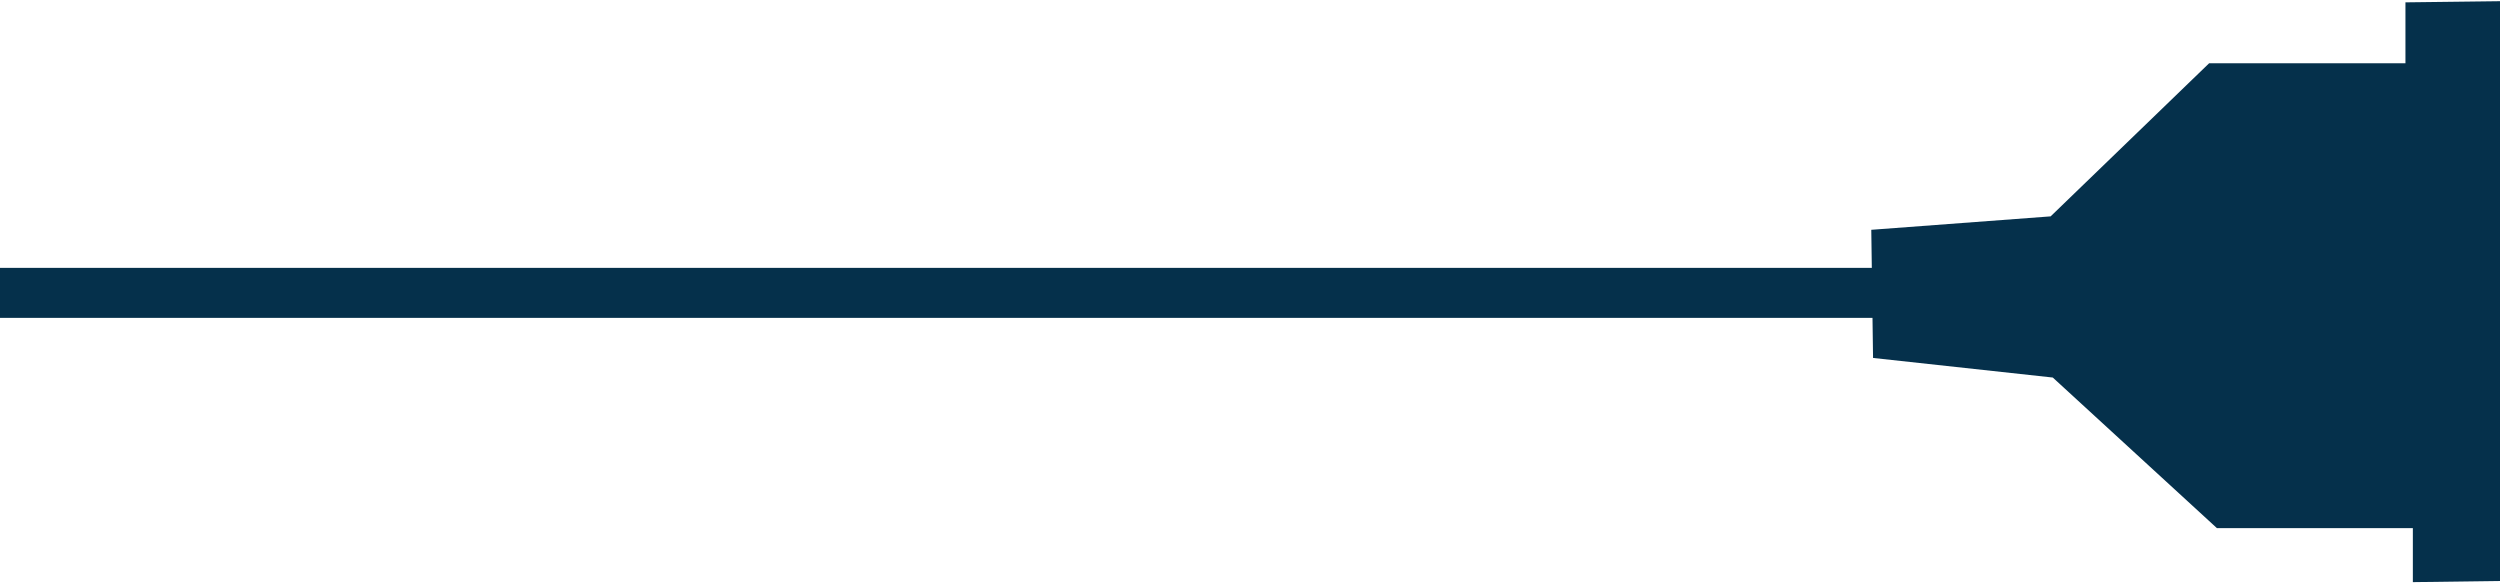
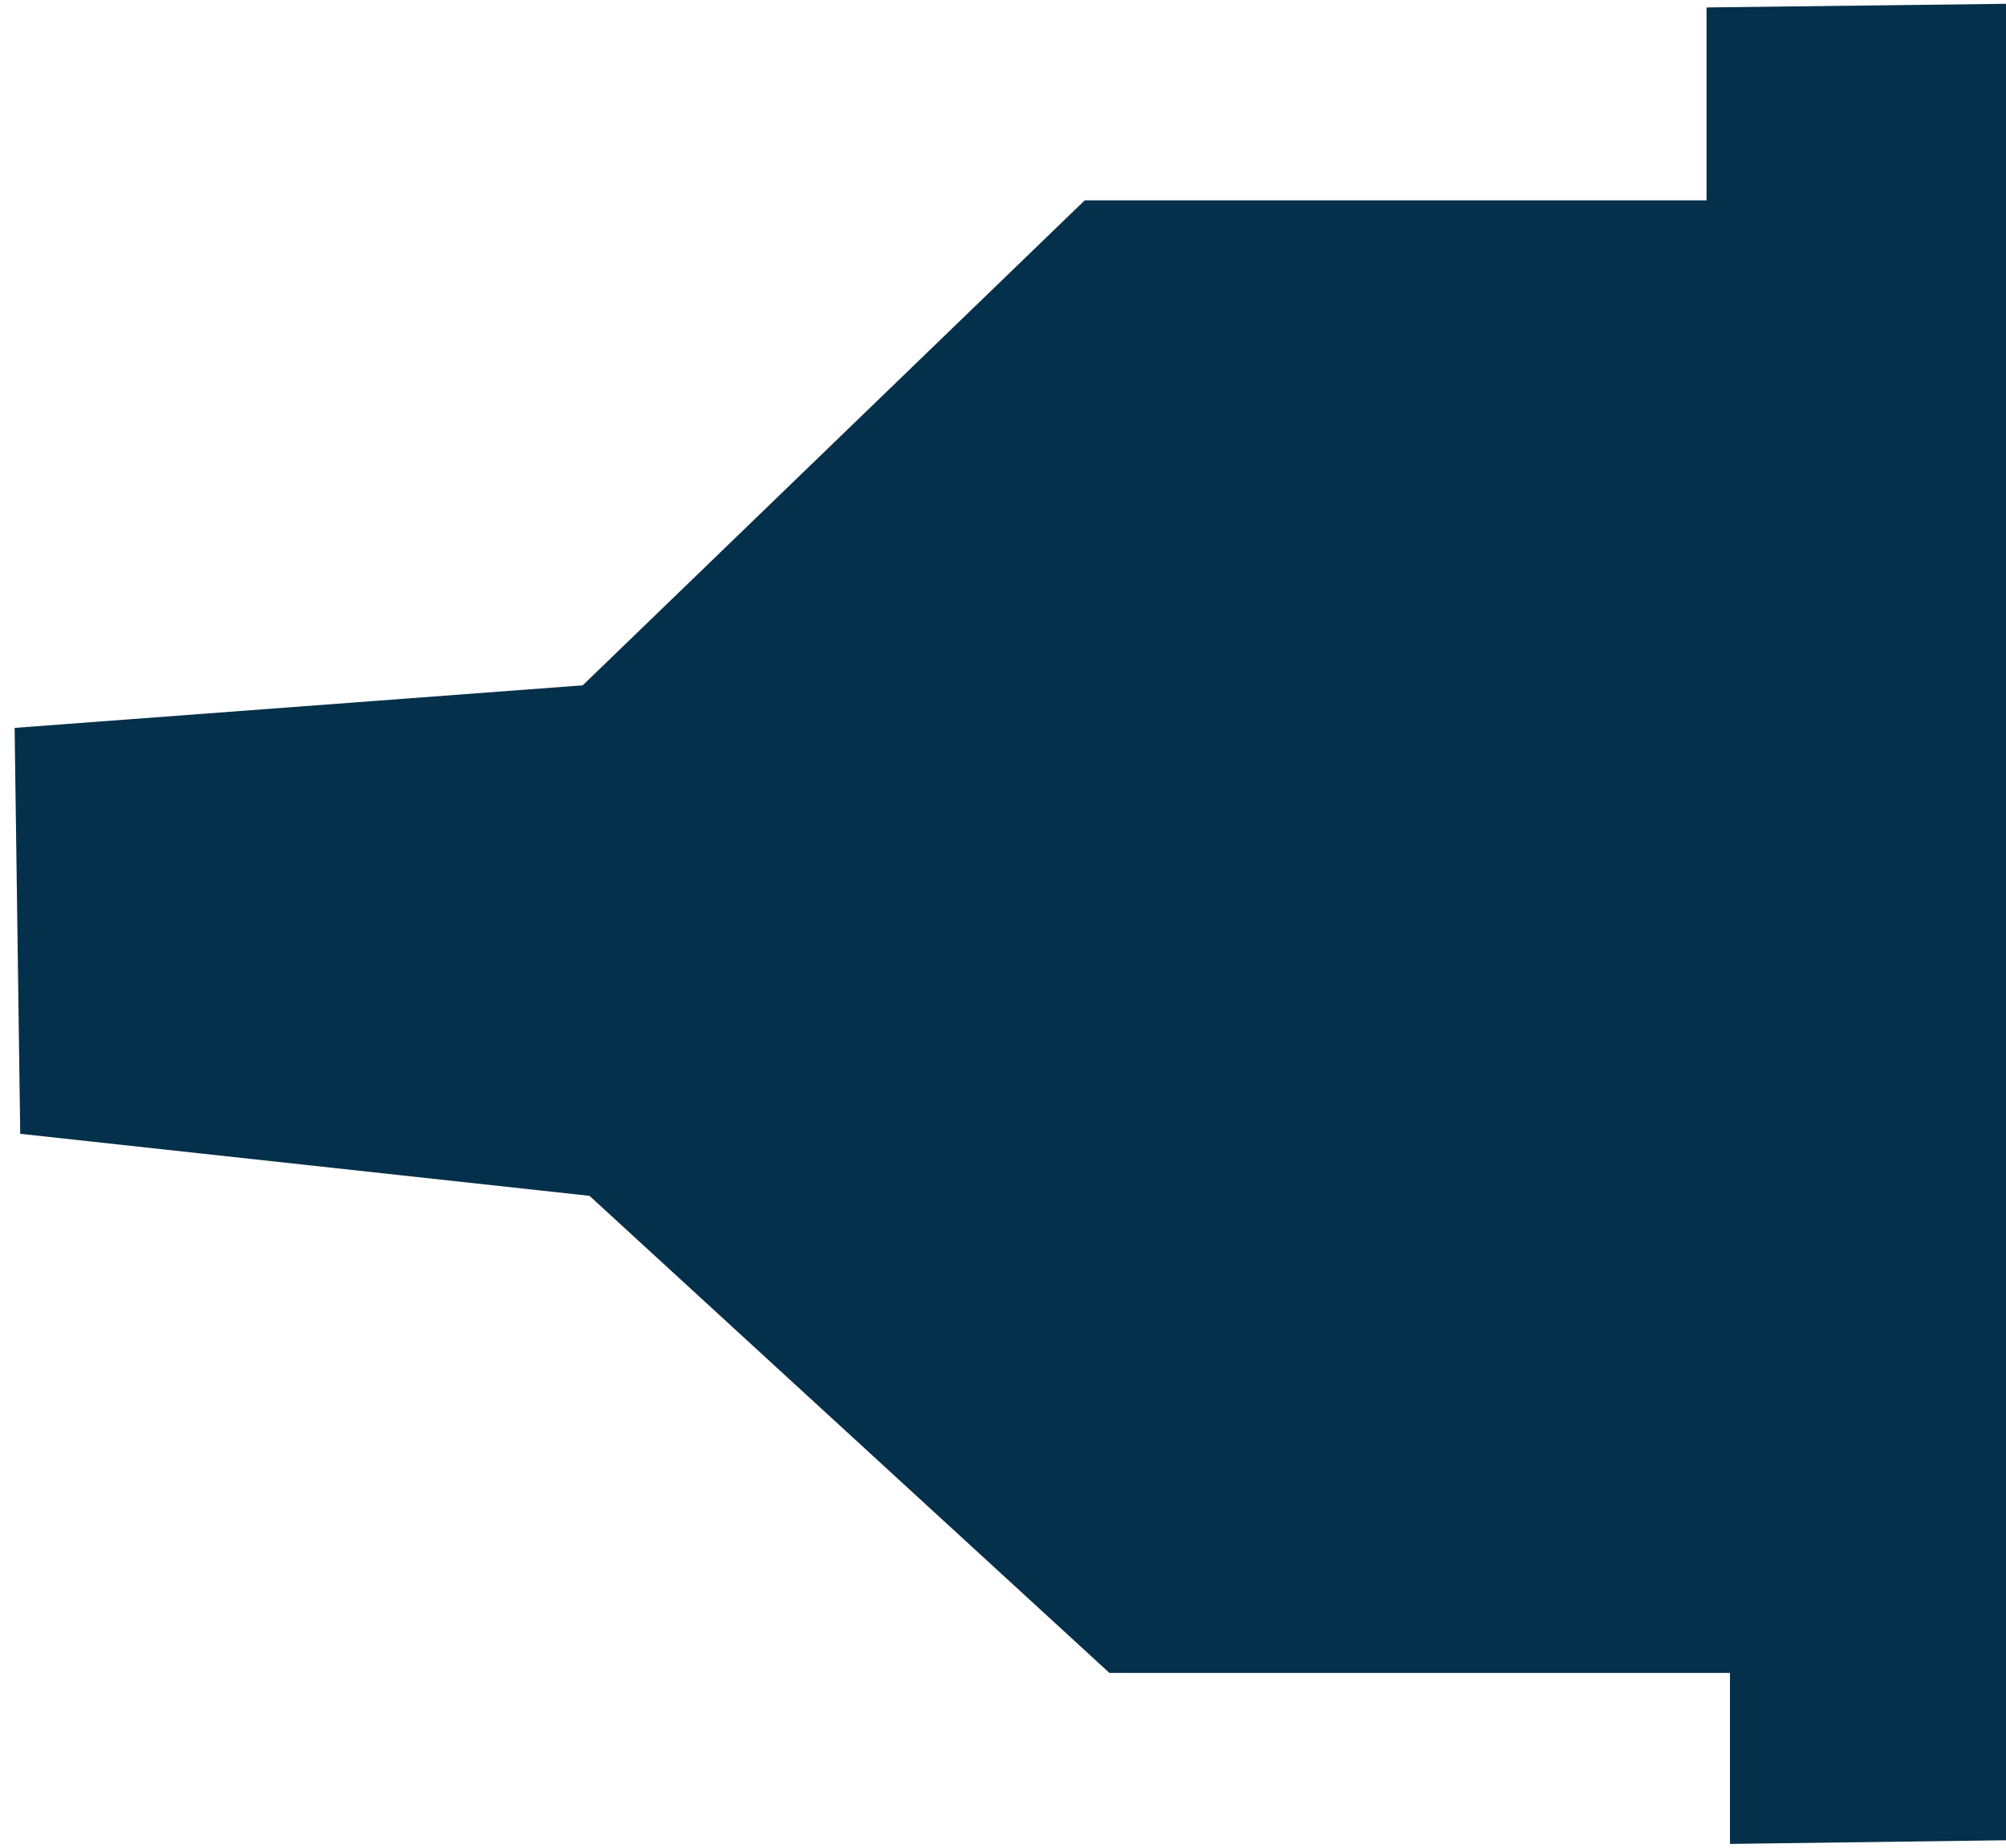
- <svg xmlns="http://www.w3.org/2000/svg" width="150" height="35" viewBox="0 0 150 35" fill="none">
-   <path d="M121.173 16.072H0V19.072H121.173V16.072Z" fill="#05304B" />
-   <path d="M144.327 0.141V3.795H132.548L123.038 12.982L112.277 13.788L112.383 21.477L123.167 22.652L133.016 31.689H144.771V34.928L150 34.859V0.072L144.327 0.141Z" fill="#05304B" />
+ <svg xmlns="http://www.w3.org/2000/svg" width="38" height="35" viewBox="0 0 38 35" fill="none">
+   <path d="M32.327 0.141V3.795H20.548L11.038 12.982L0.277 13.788L0.383 21.477L11.167 22.652L21.016 31.689H32.771V34.928L38 34.859V0.072L32.327 0.141Z" fill="#05304B" />
</svg>
